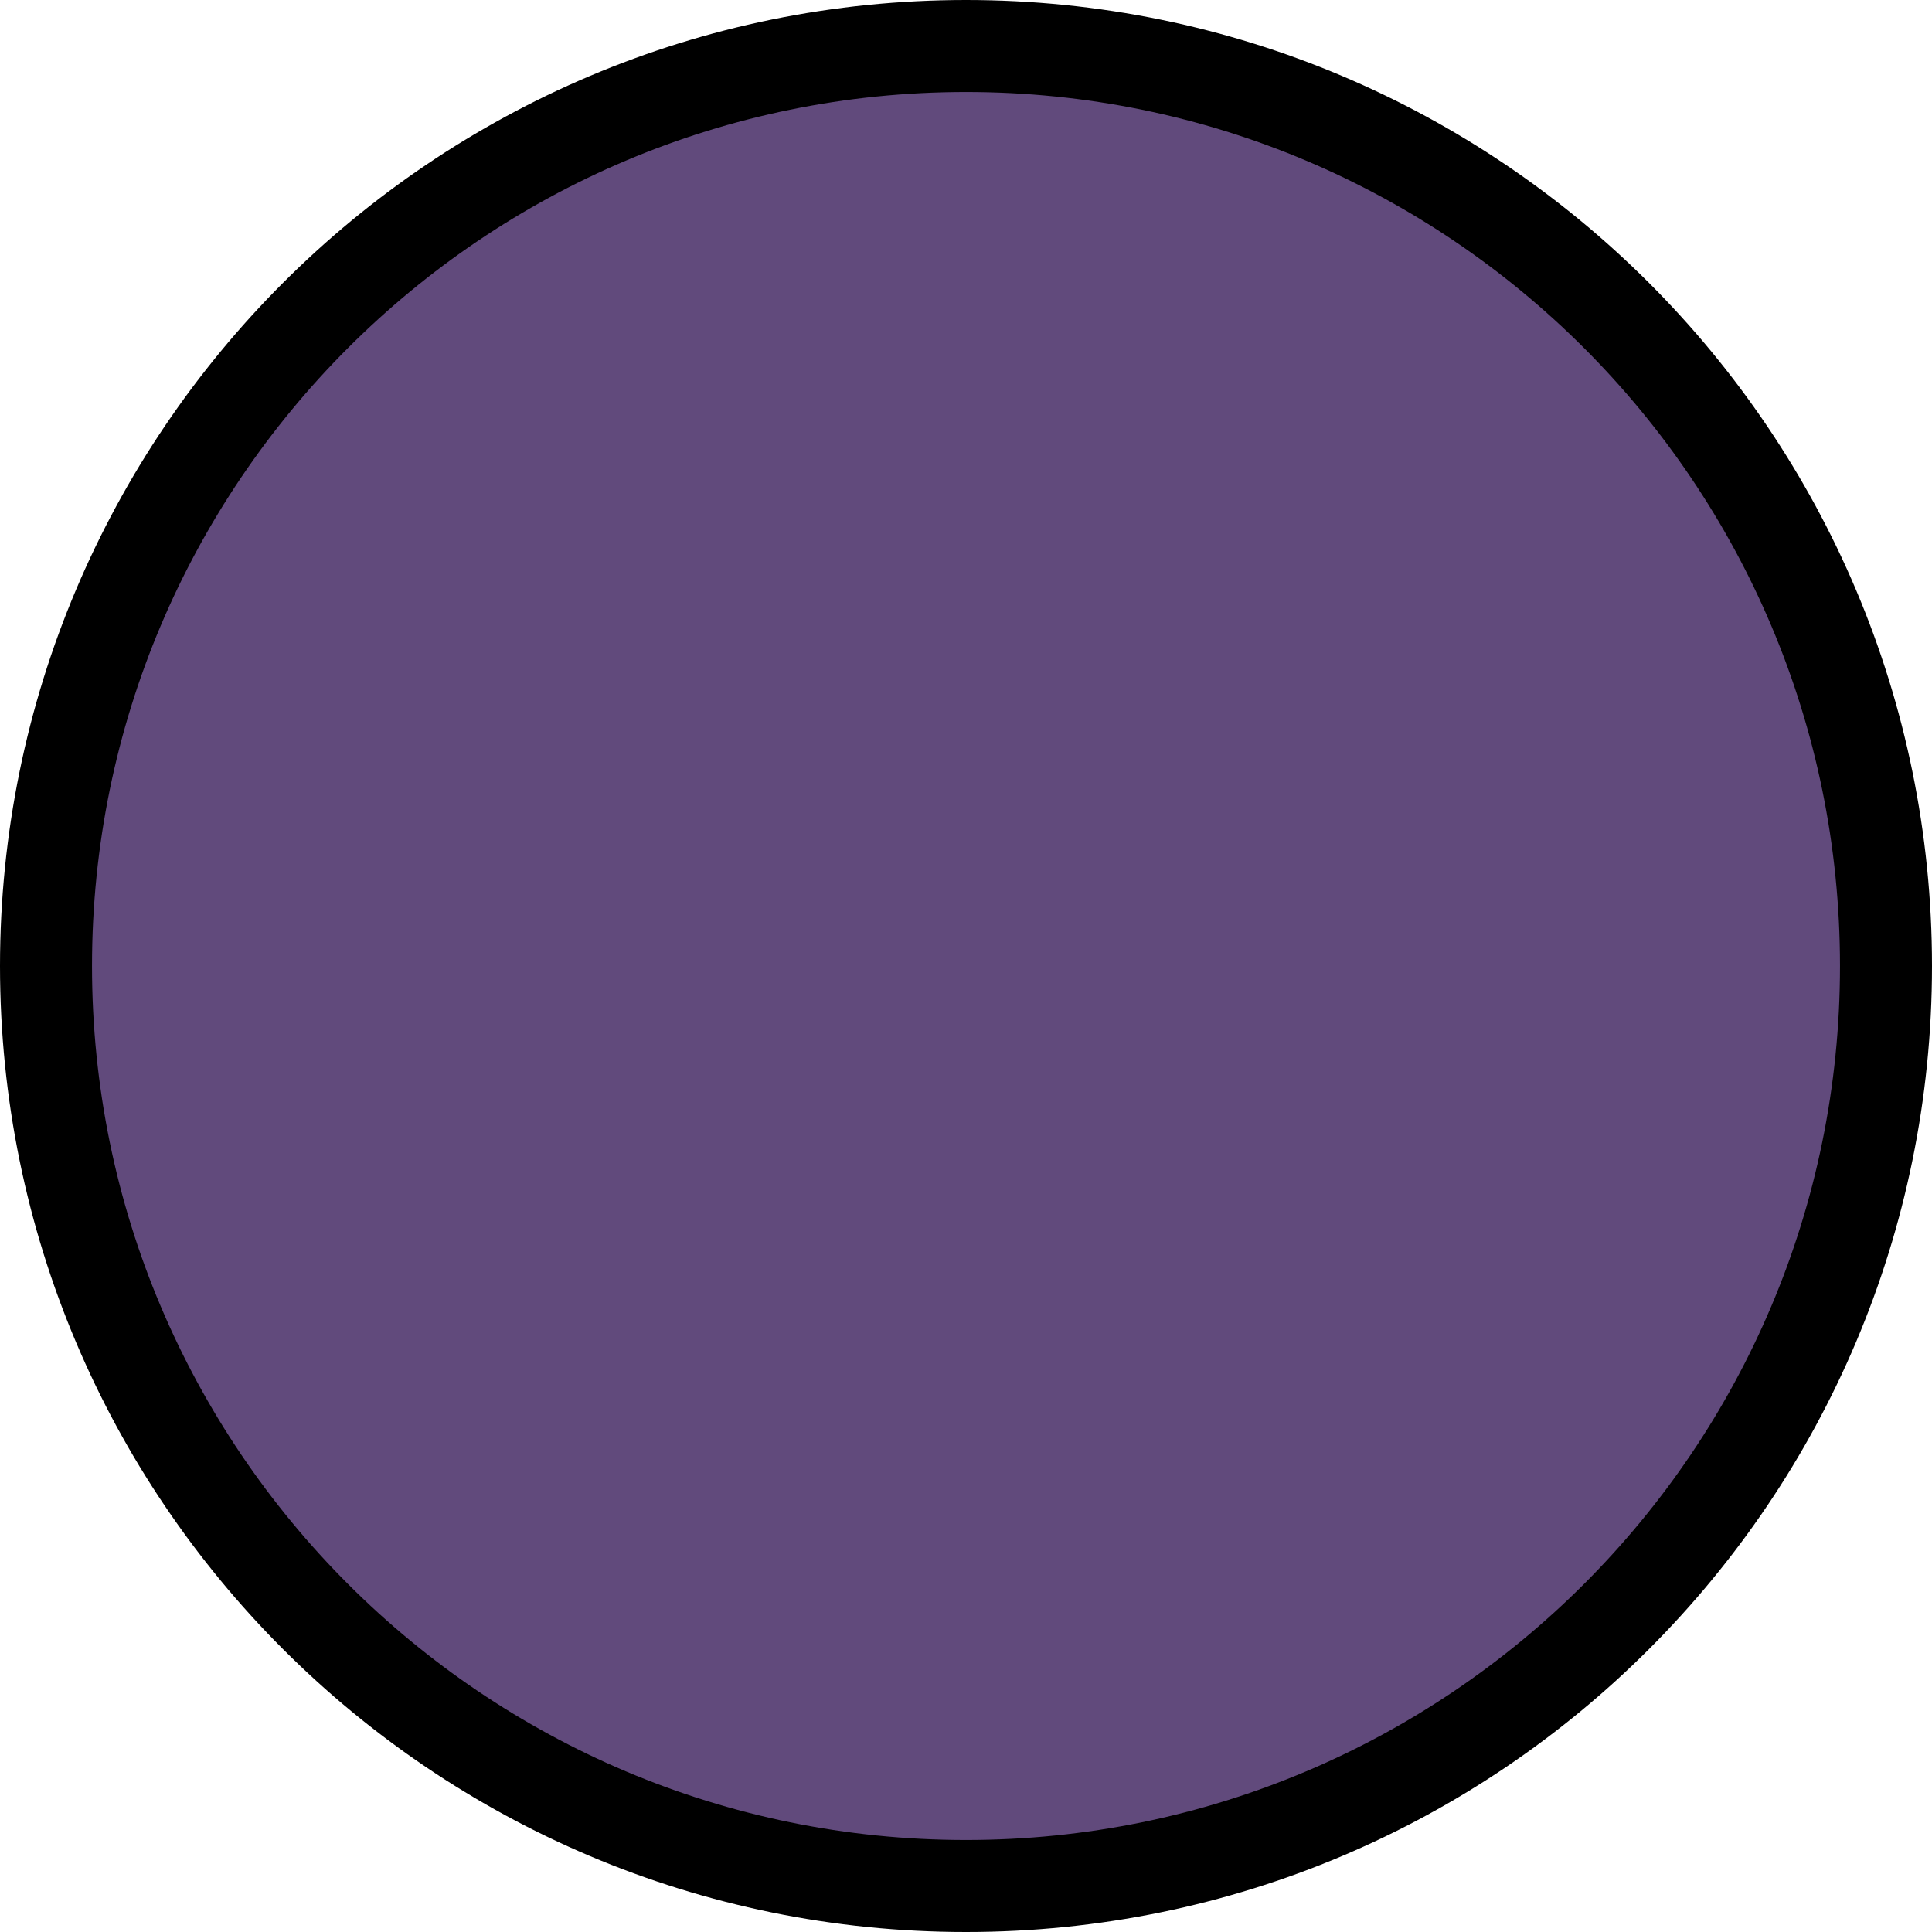
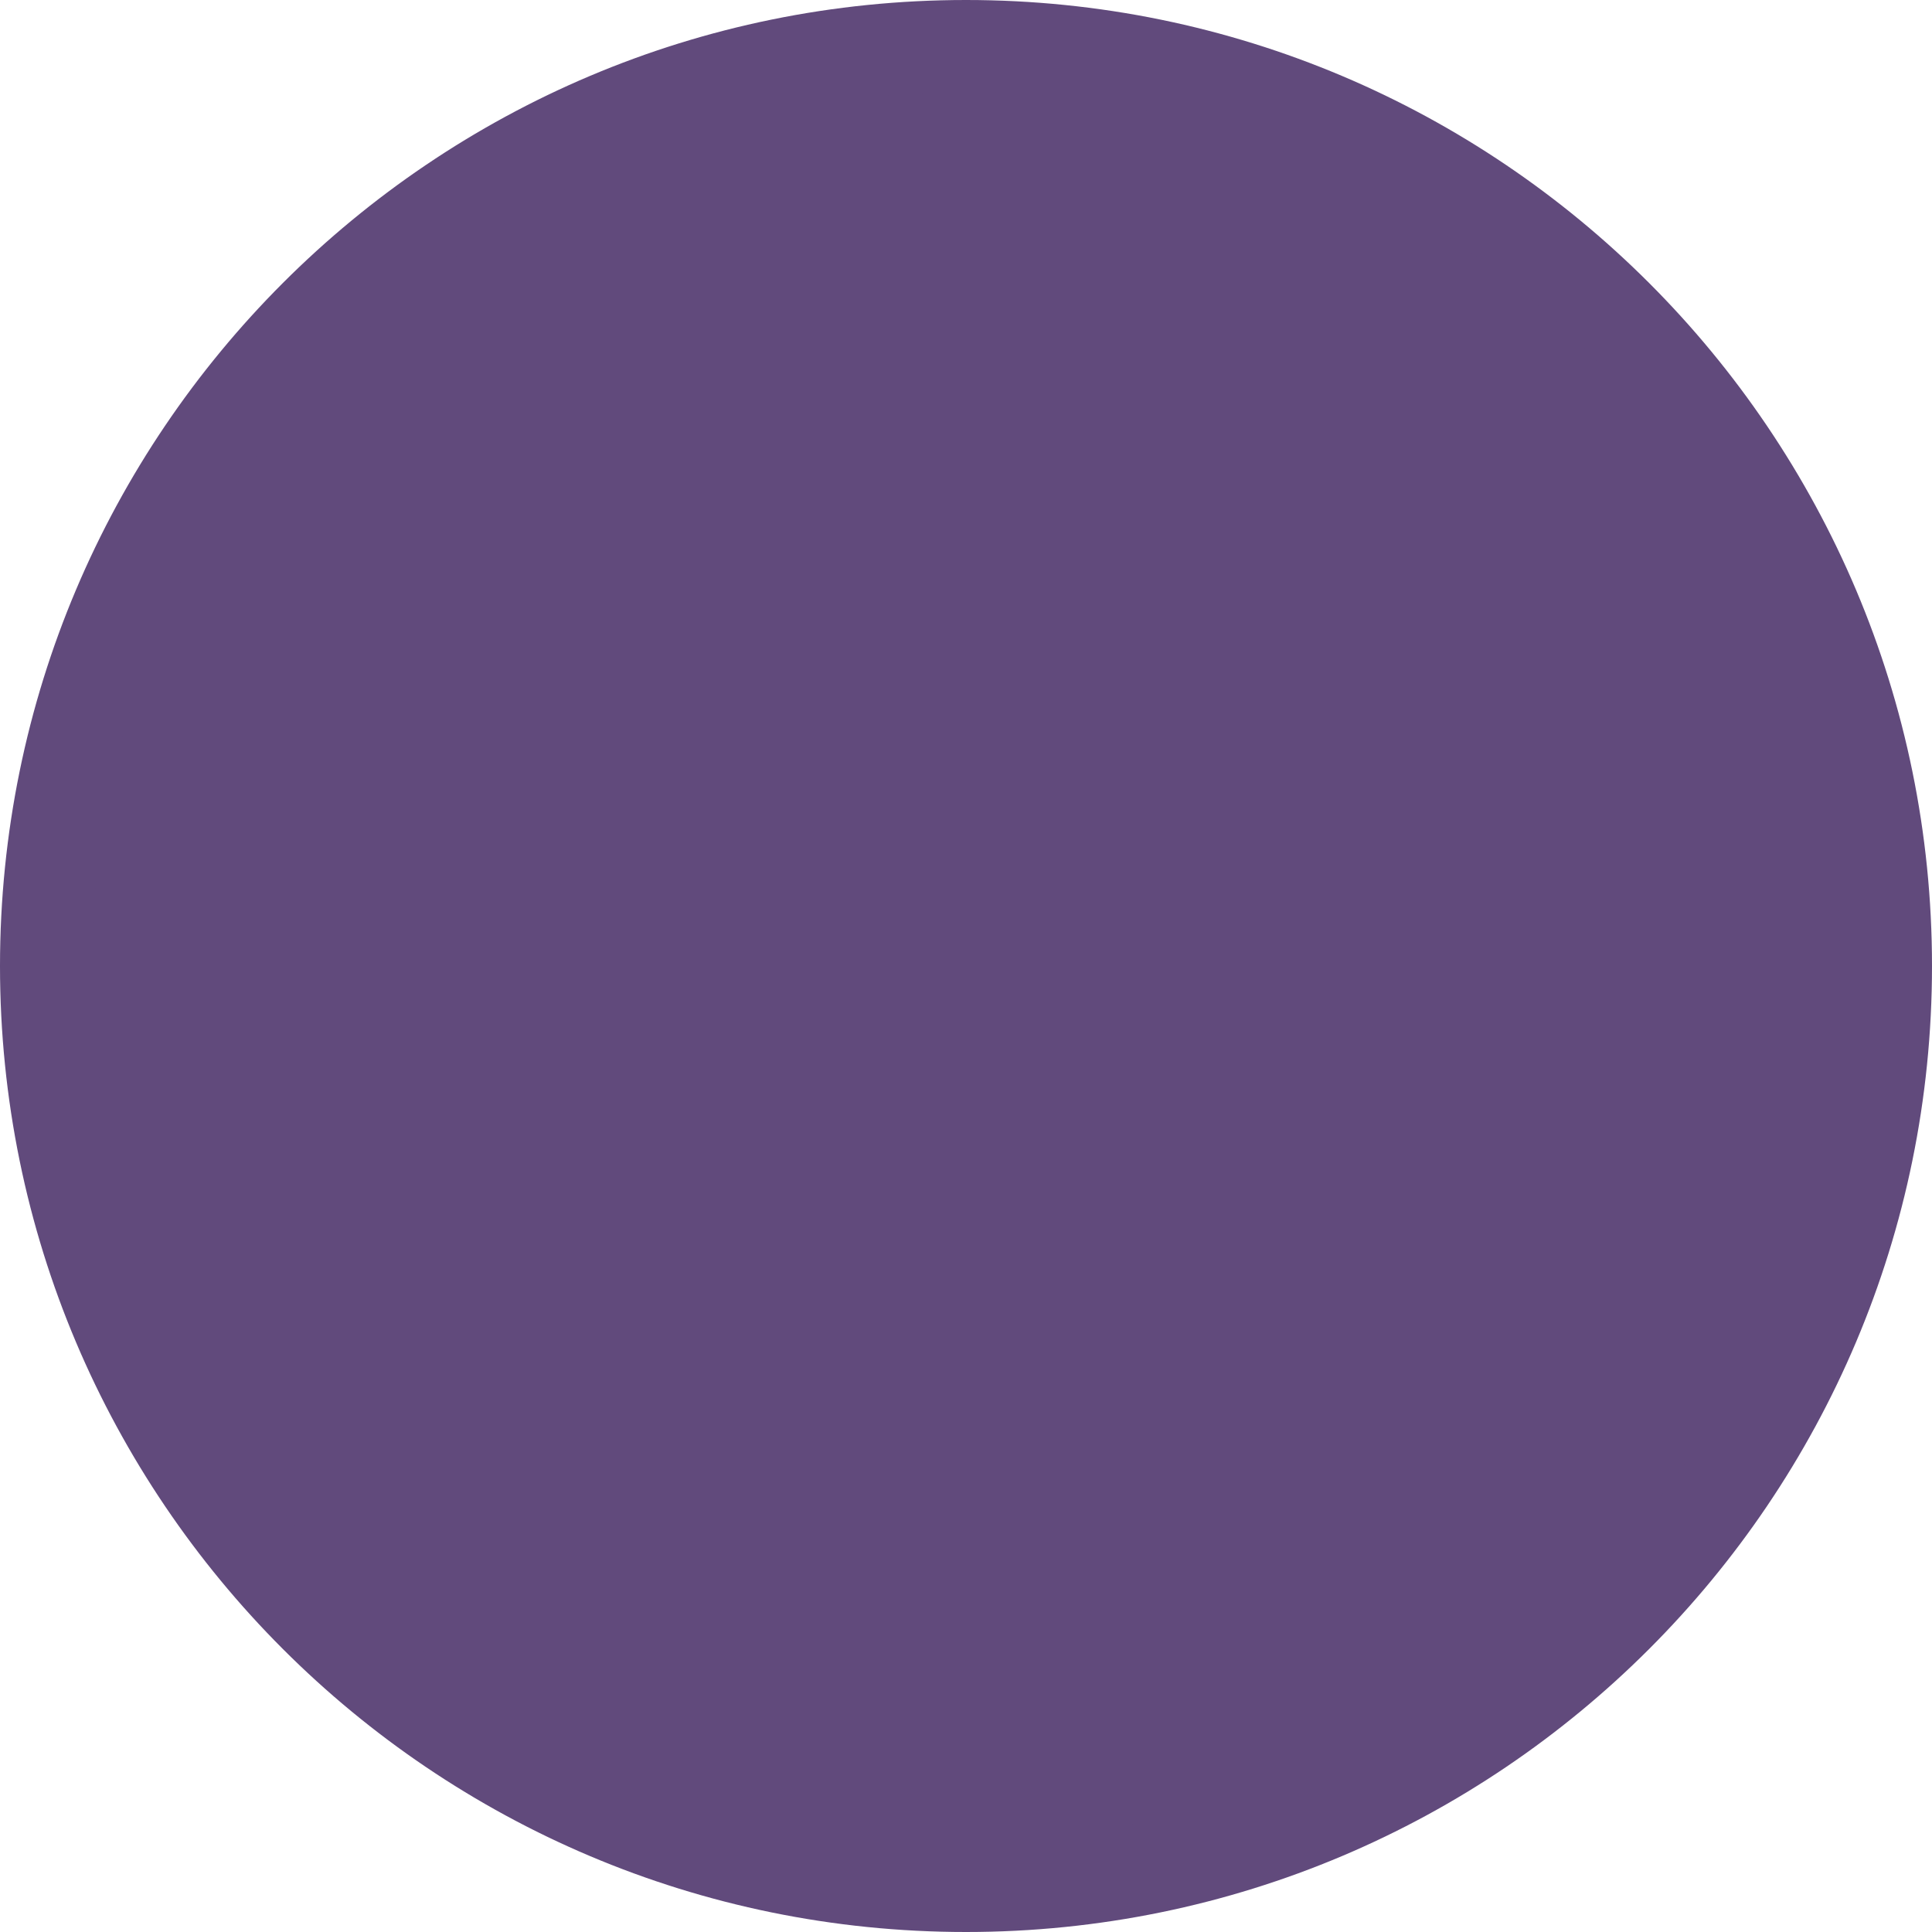
- <svg xmlns="http://www.w3.org/2000/svg" style="background-color: rgb(255, 255, 255);" version="1.1" width="21px" height="21px" viewBox="-0.5 -0.5 21 21" content="&lt;mxfile host=&quot;www.draw.io&quot; modified=&quot;2019-10-10T11:02:07.921Z&quot; agent=&quot;Mozilla/5.0 (X11; Ubuntu; Linux x86_64; rv:66.0) Gecko/20100101 Firefox/66.0&quot; version=&quot;12.1.0&quot; etag=&quot;6YQArxLxYqAe6heBYPWf&quot; type=&quot;google&quot; pages=&quot;1&quot;&gt;&lt;diagram id=&quot;fkTZlNrusOIRqyijqLDn&quot;&gt;jZI9b4QwDIZ/DTuQ6tquR6/t0omhc0QMiRQwCr4C/fU1l4QPnU7qlPjxR+LXTkTRTh9O9voLFdgkT9WUiLckz7M8feFjIbMnp9fUg8YZFYI2UJpfCDCGXY2C4RBIiJZMf4QVdh1UdGDSORyPYTXa46u9bOAOlJW09/TbKNKBntJ0c3yCaTStHQdPK2N0AIOWCscdEpdEFA6R/K2dCrCLelEYn/f+wLv+zEFH/0nIfcKPtNfQXPgXzbFbTmBh2TiP2hCUvawWz8izZaaptWxlfJVD79WuzQRc/1wbawu06G6FxCl7ks8V8/AmOILp4b+zVQ3eI8AWyM0cEhOyKOm8qu/tcZtIFFnvZhGZDDvQrKU3lfgShIrmNpCbb7fX4vIH&lt;/diagram&gt;&lt;/mxfile&gt;">
+ <svg xmlns="http://www.w3.org/2000/svg" style="background-color: rgb(255, 255, 255);" version="1.1" width="21px" height="21px" viewBox="-0.5 -0.5 21 21" content="&lt;mxfile host=&quot;www.draw.io&quot; modified=&quot;2019-10-10T14:23:11.016Z&quot; agent=&quot;Mozilla/5.0 (X11; Ubuntu; Linux x86_64; rv:66.0) Gecko/20100101 Firefox/66.0&quot; version=&quot;12.1.0&quot; etag=&quot;PbJBW00hFoNCZTHRa4AY&quot; type=&quot;google&quot; pages=&quot;1&quot;&gt;&lt;diagram id=&quot;niScH3J5ji7BvK1ZZtJz&quot;&gt;jZJNb4MwDIZ/DXc+pnY7rqzdLjtx2DkihkQLGAV3wH79TJPwoarSTsTPa5v4daIsb8Z3Kzr1iRJMlMZyjLK3KE2TNH7mz0wmRw4vsQO11dInraDQv+BhSLtqCf0ukRAN6W4PS2xbKGnHhLU47NMqNPu/dqKGO1CUwtzTLy1JeXqI41X4AF0rWib2SiNCtge9EhKHDcrOUZZbRHKnZszBzO4FY1zd5YG63MxCS/8pSF3BjzBXP5y/F01hWi5gYzk4DUoTFJ0oZ2Xg3TJT1BiOEj6KvnNuV3oE7n+qtDE5GrS3RtkheRLHknlPFr9hr7wec1b8bcASjA8nShaf+IUBNkB24pRQkASzp2UvLh7WXQX71WZLgQn/Ouql9eofH7yFIVxXddM2Lz47/wE=&lt;/diagram&gt;&lt;/mxfile&gt;">
  <defs />
  <g>
-     <ellipse cx="10" cy="10" rx="10" ry="10" fill="#614a7c" stroke="#000000" pointer-events="none" />
+     <ellipse cx="10" cy="10" rx="10" ry="10" fill="#614a7c" stroke="#614a7c" pointer-events="none" />
  </g>
</svg>
